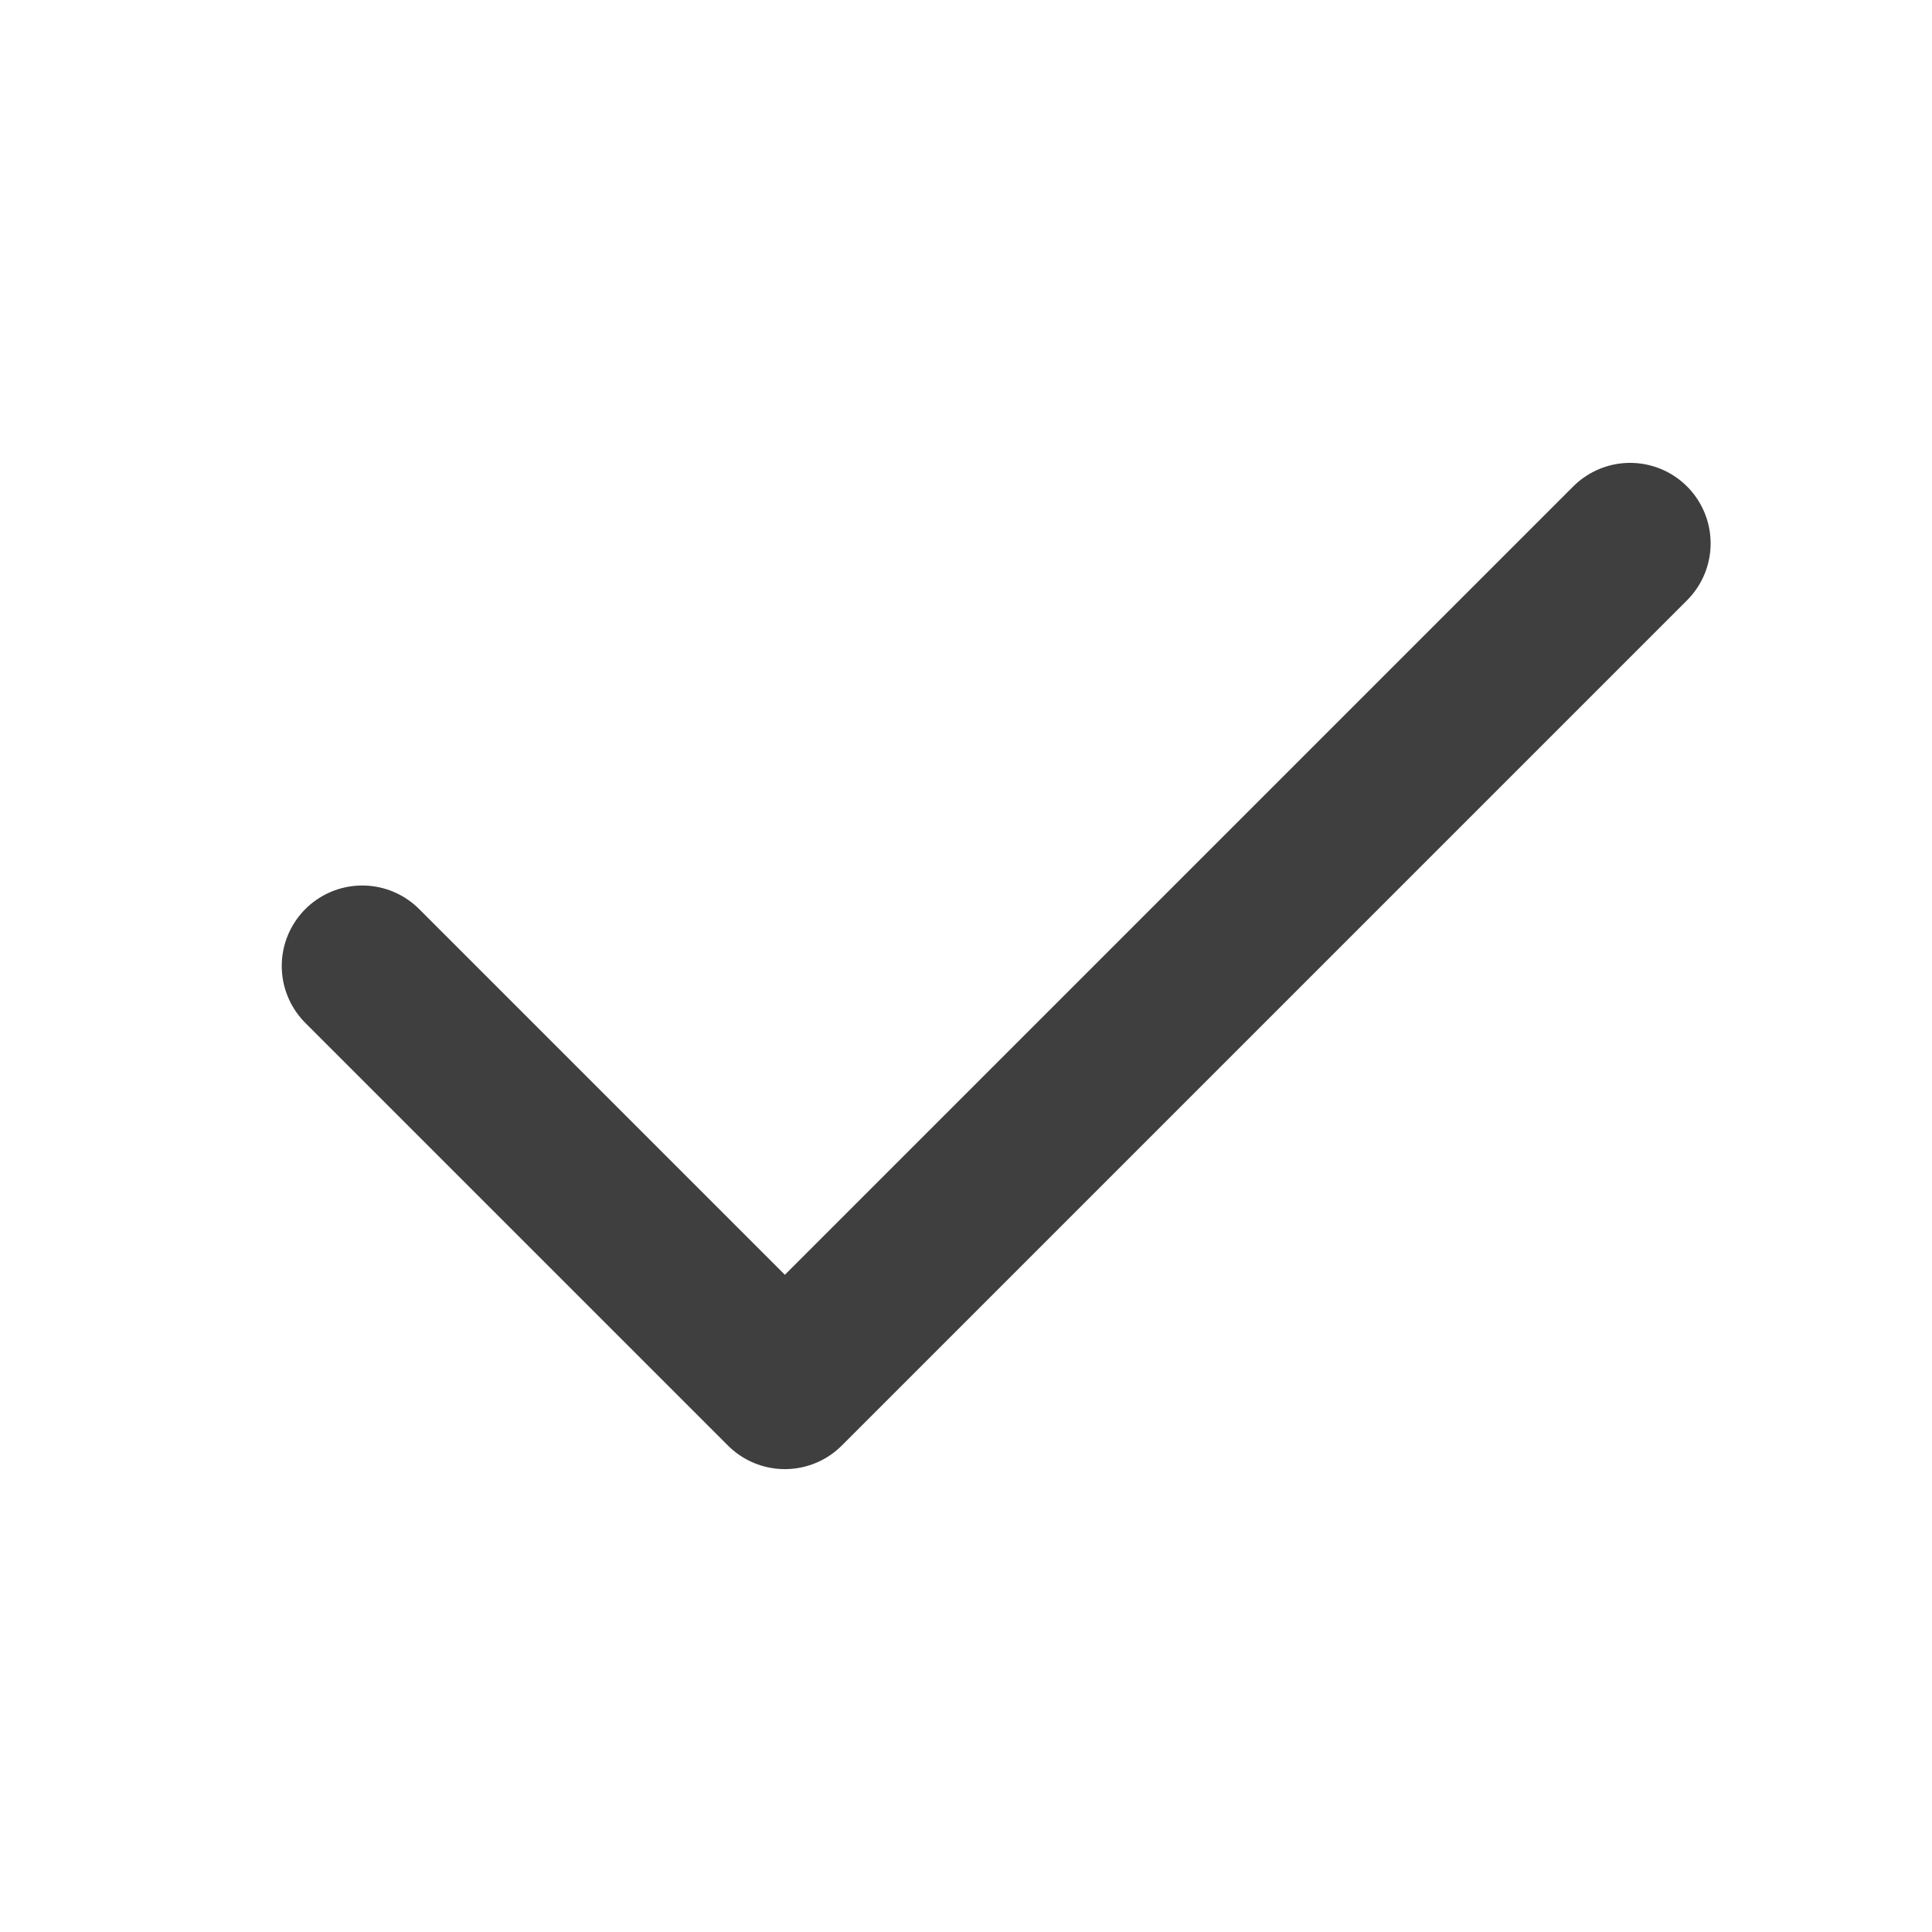
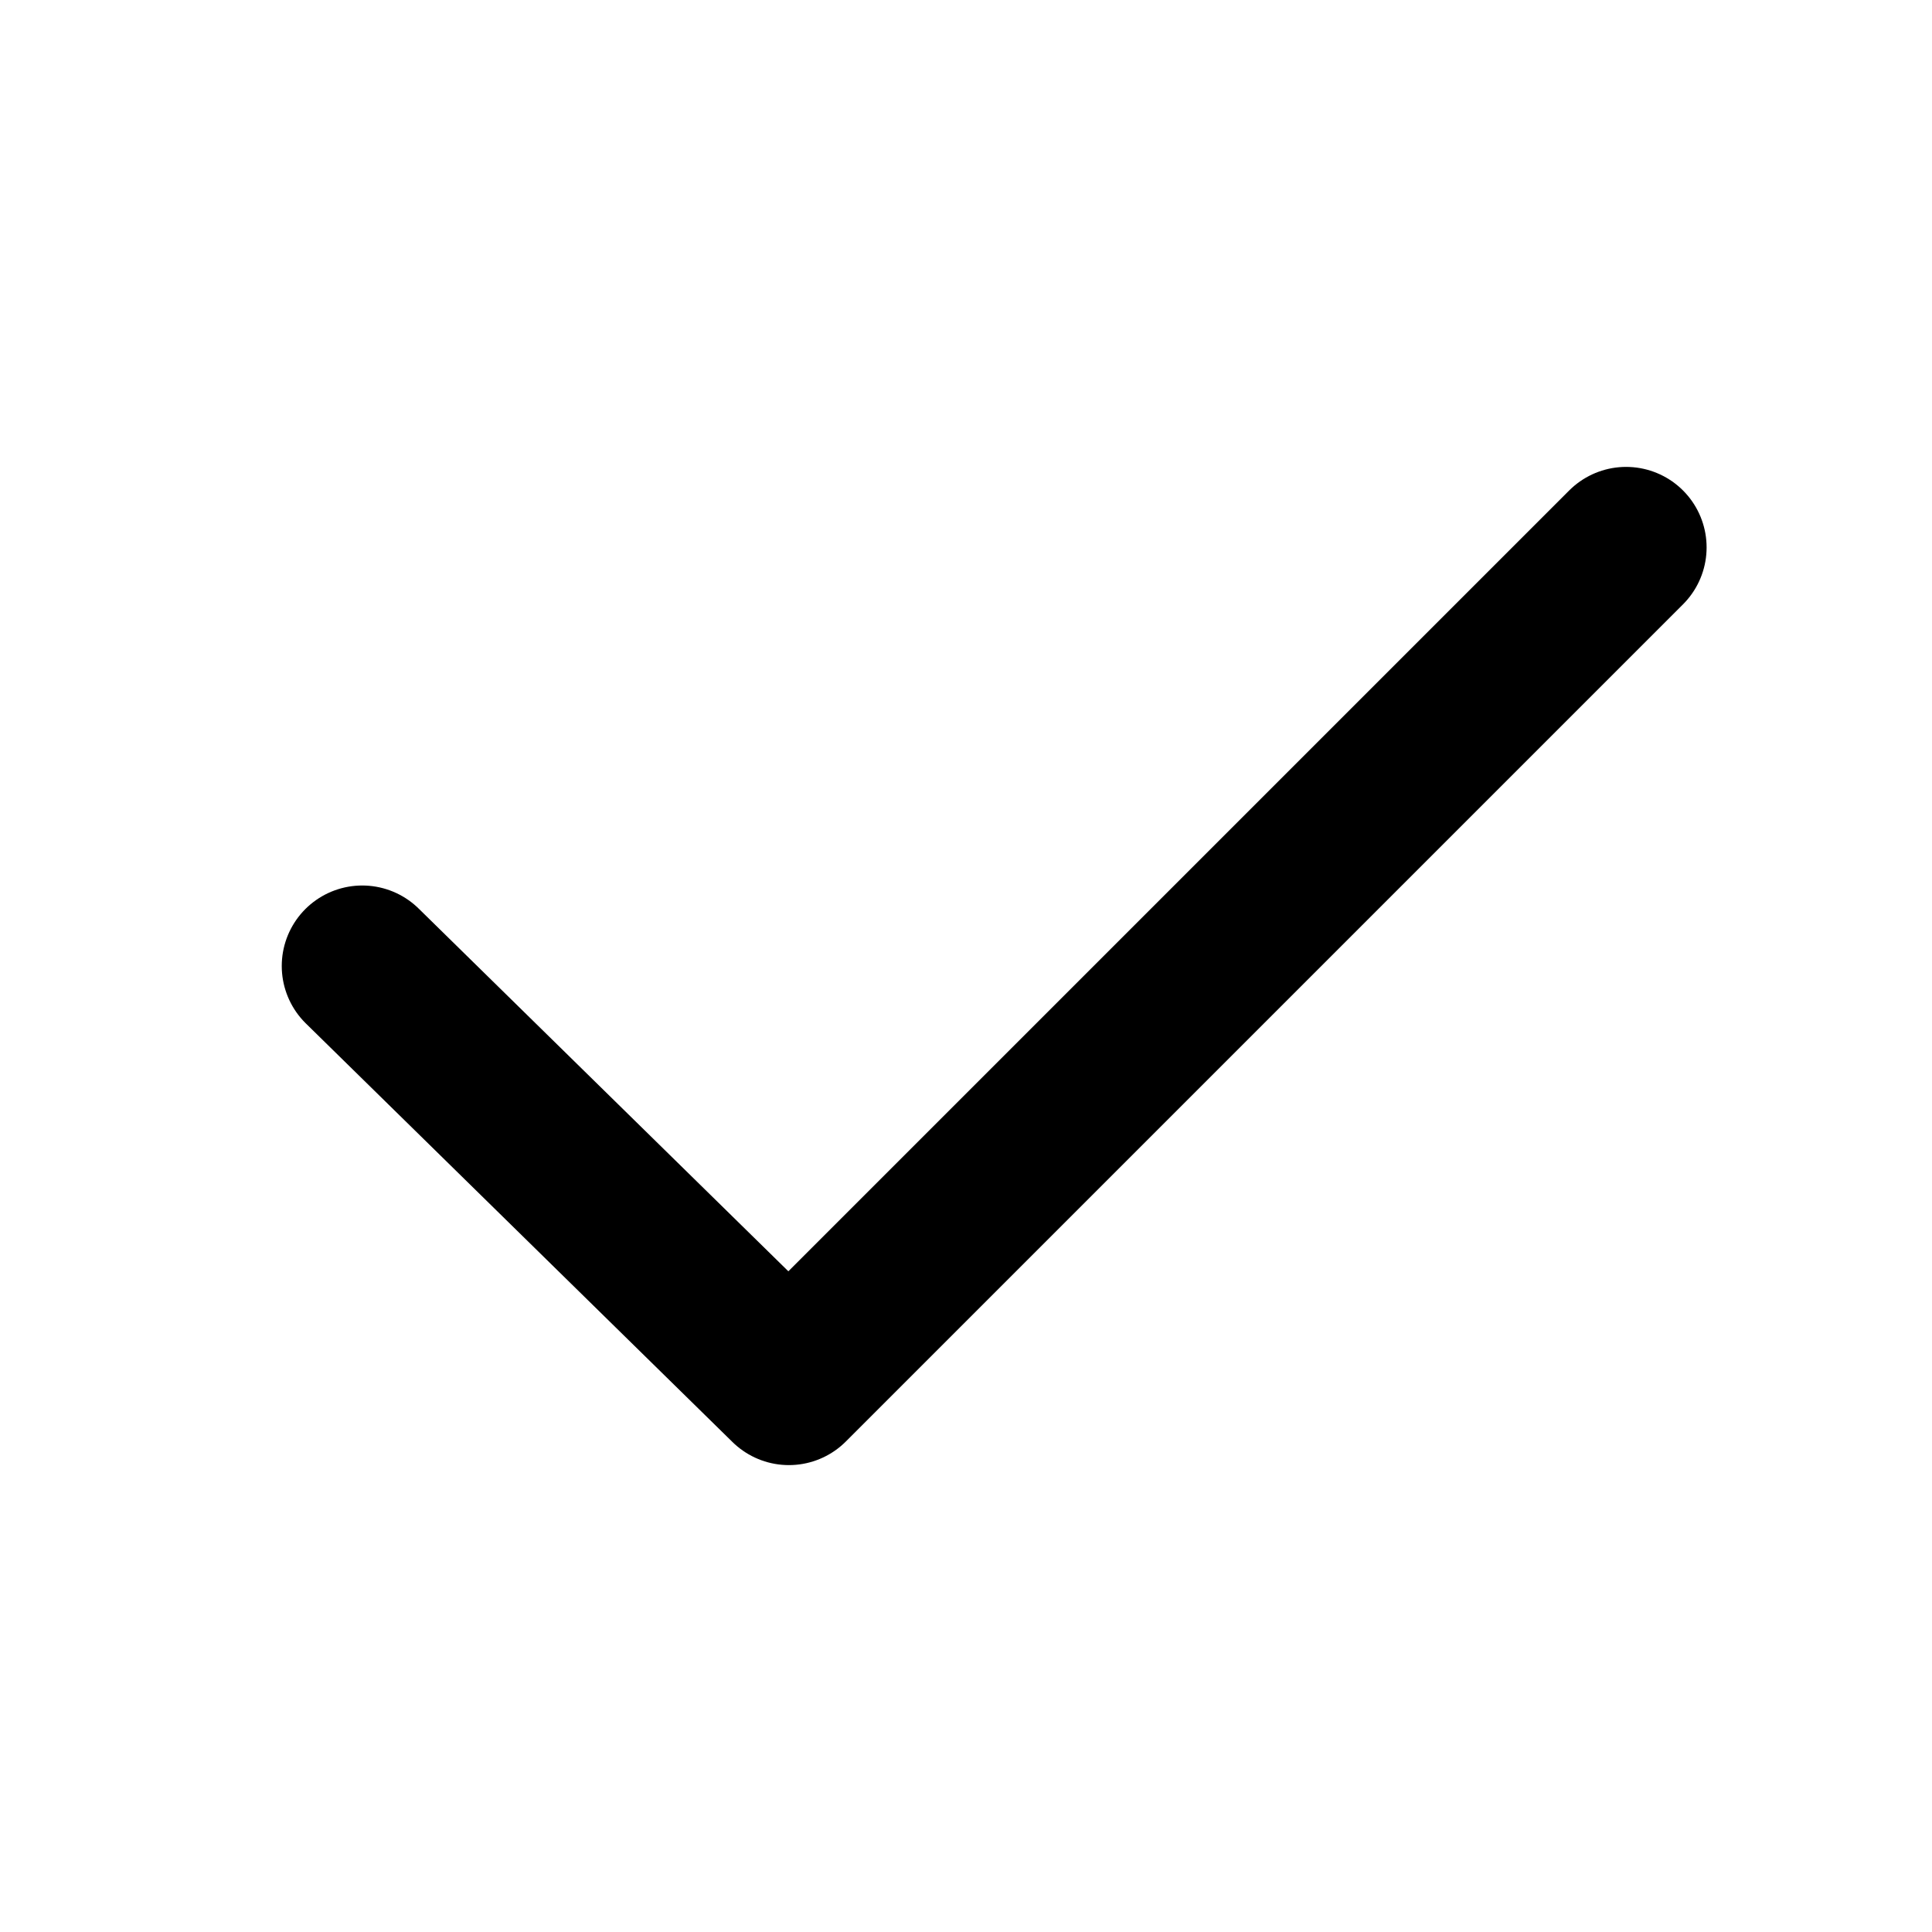
- <svg xmlns="http://www.w3.org/2000/svg" width="24px" height="24px" viewBox="0 0 24 24" version="1.1">
-   <g id="DESKTOP" stroke="none" stroke-width="1" fill="none" fill-rule="evenodd">
-     <g id="Modulis_Lund_Pilna" transform="translate(-991, -696)">
-       <g id="check" transform="translate(991, 696)">
-         <rect id="Rectangle" x="0" y="0" width="24" height="24" />
-         <polyline id="Path" stroke="#3F3F3F" stroke-width="2" stroke-linecap="round" stroke-linejoin="round" points="20.25 6.75 9.75 17.25 4.5 12" />
-       </g>
-     </g>
-   </g>
+ <svg xmlns="http://www.w3.org/2000/svg" version="1.1" id="Layer_1" x="0px" y="0px" viewBox="0 0 24 24" style="enable-background:new 0 0 24 24;" xml:space="preserve">
+   <style type="text/css">
+ 	.st0{fill:none;}
+ 	.st1{fill:none;stroke:#000000;stroke-width:2;stroke-linecap:round;stroke-linejoin:round;}
+ </style>
+   <rect id="Rectangle" class="st0" width="24" height="24" />
+   <polyline id="Path" class="st1" points="20.2,6.8 9.8,17.2 4.5,12 " />
</svg>
